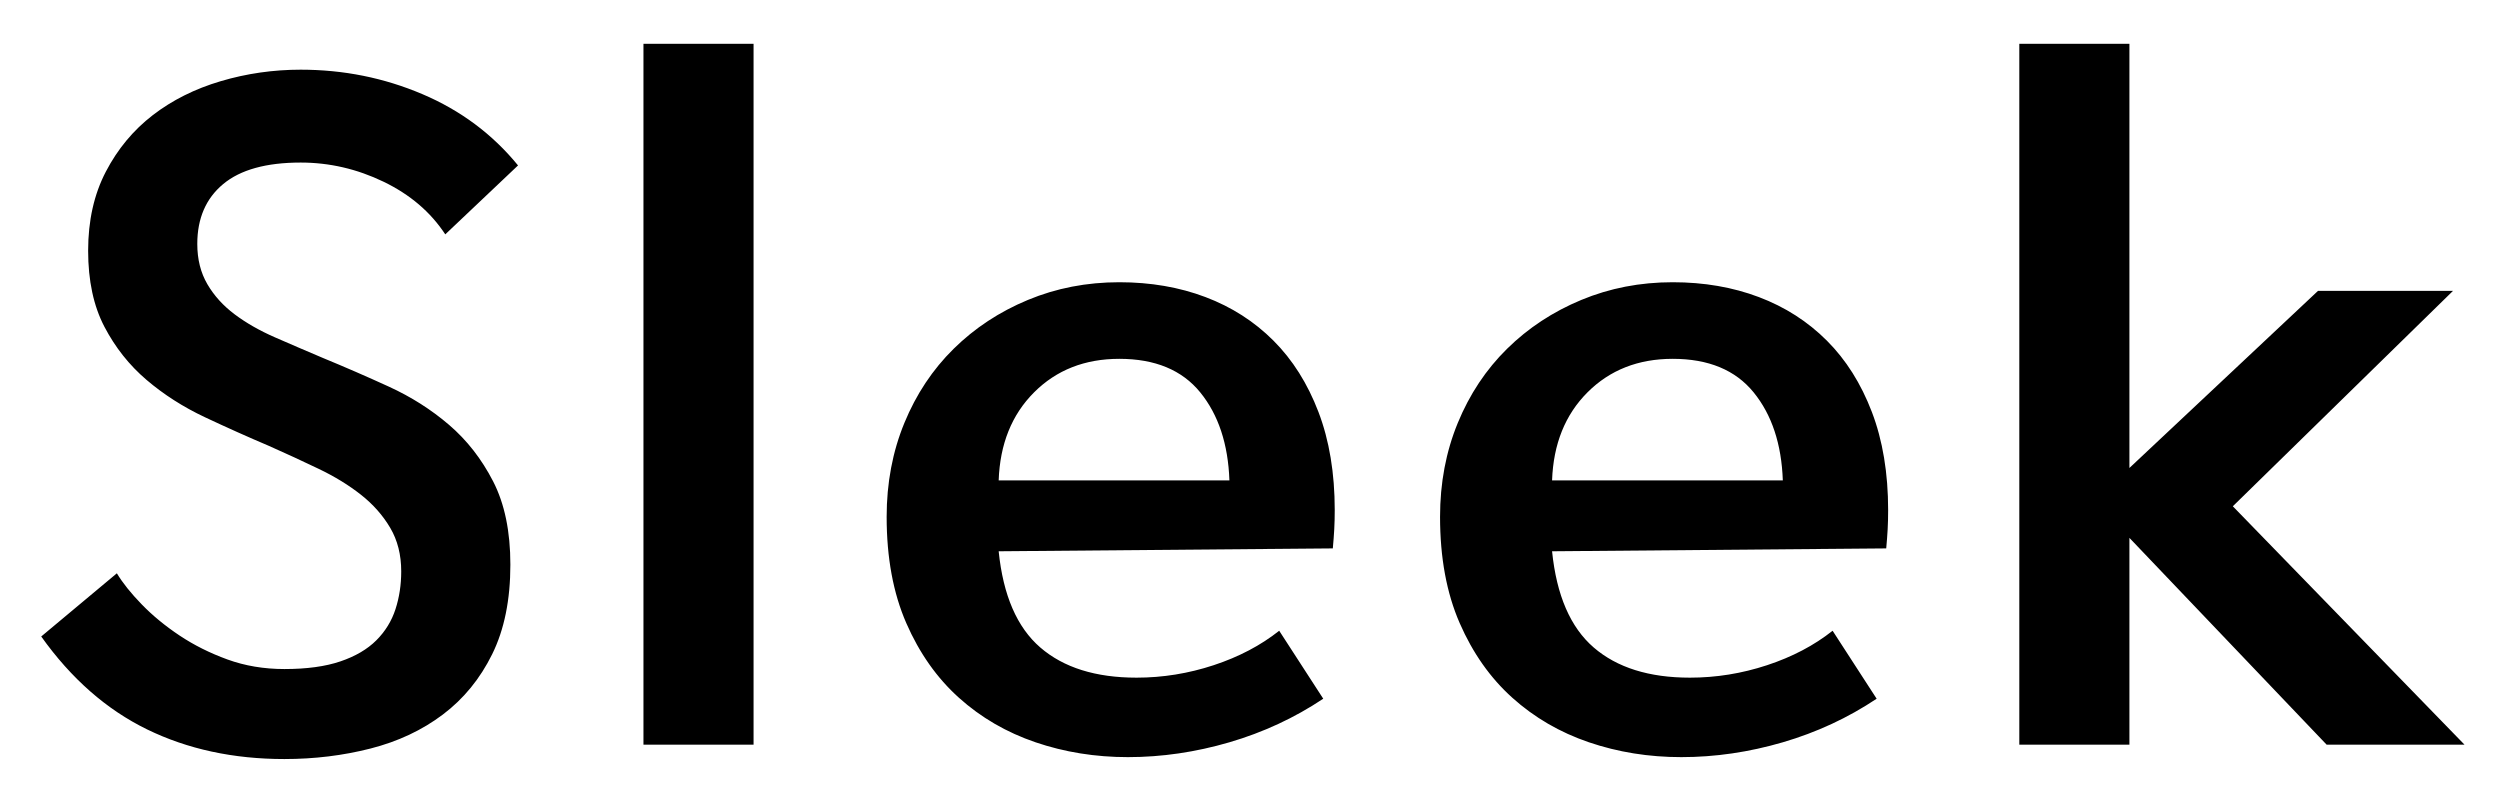
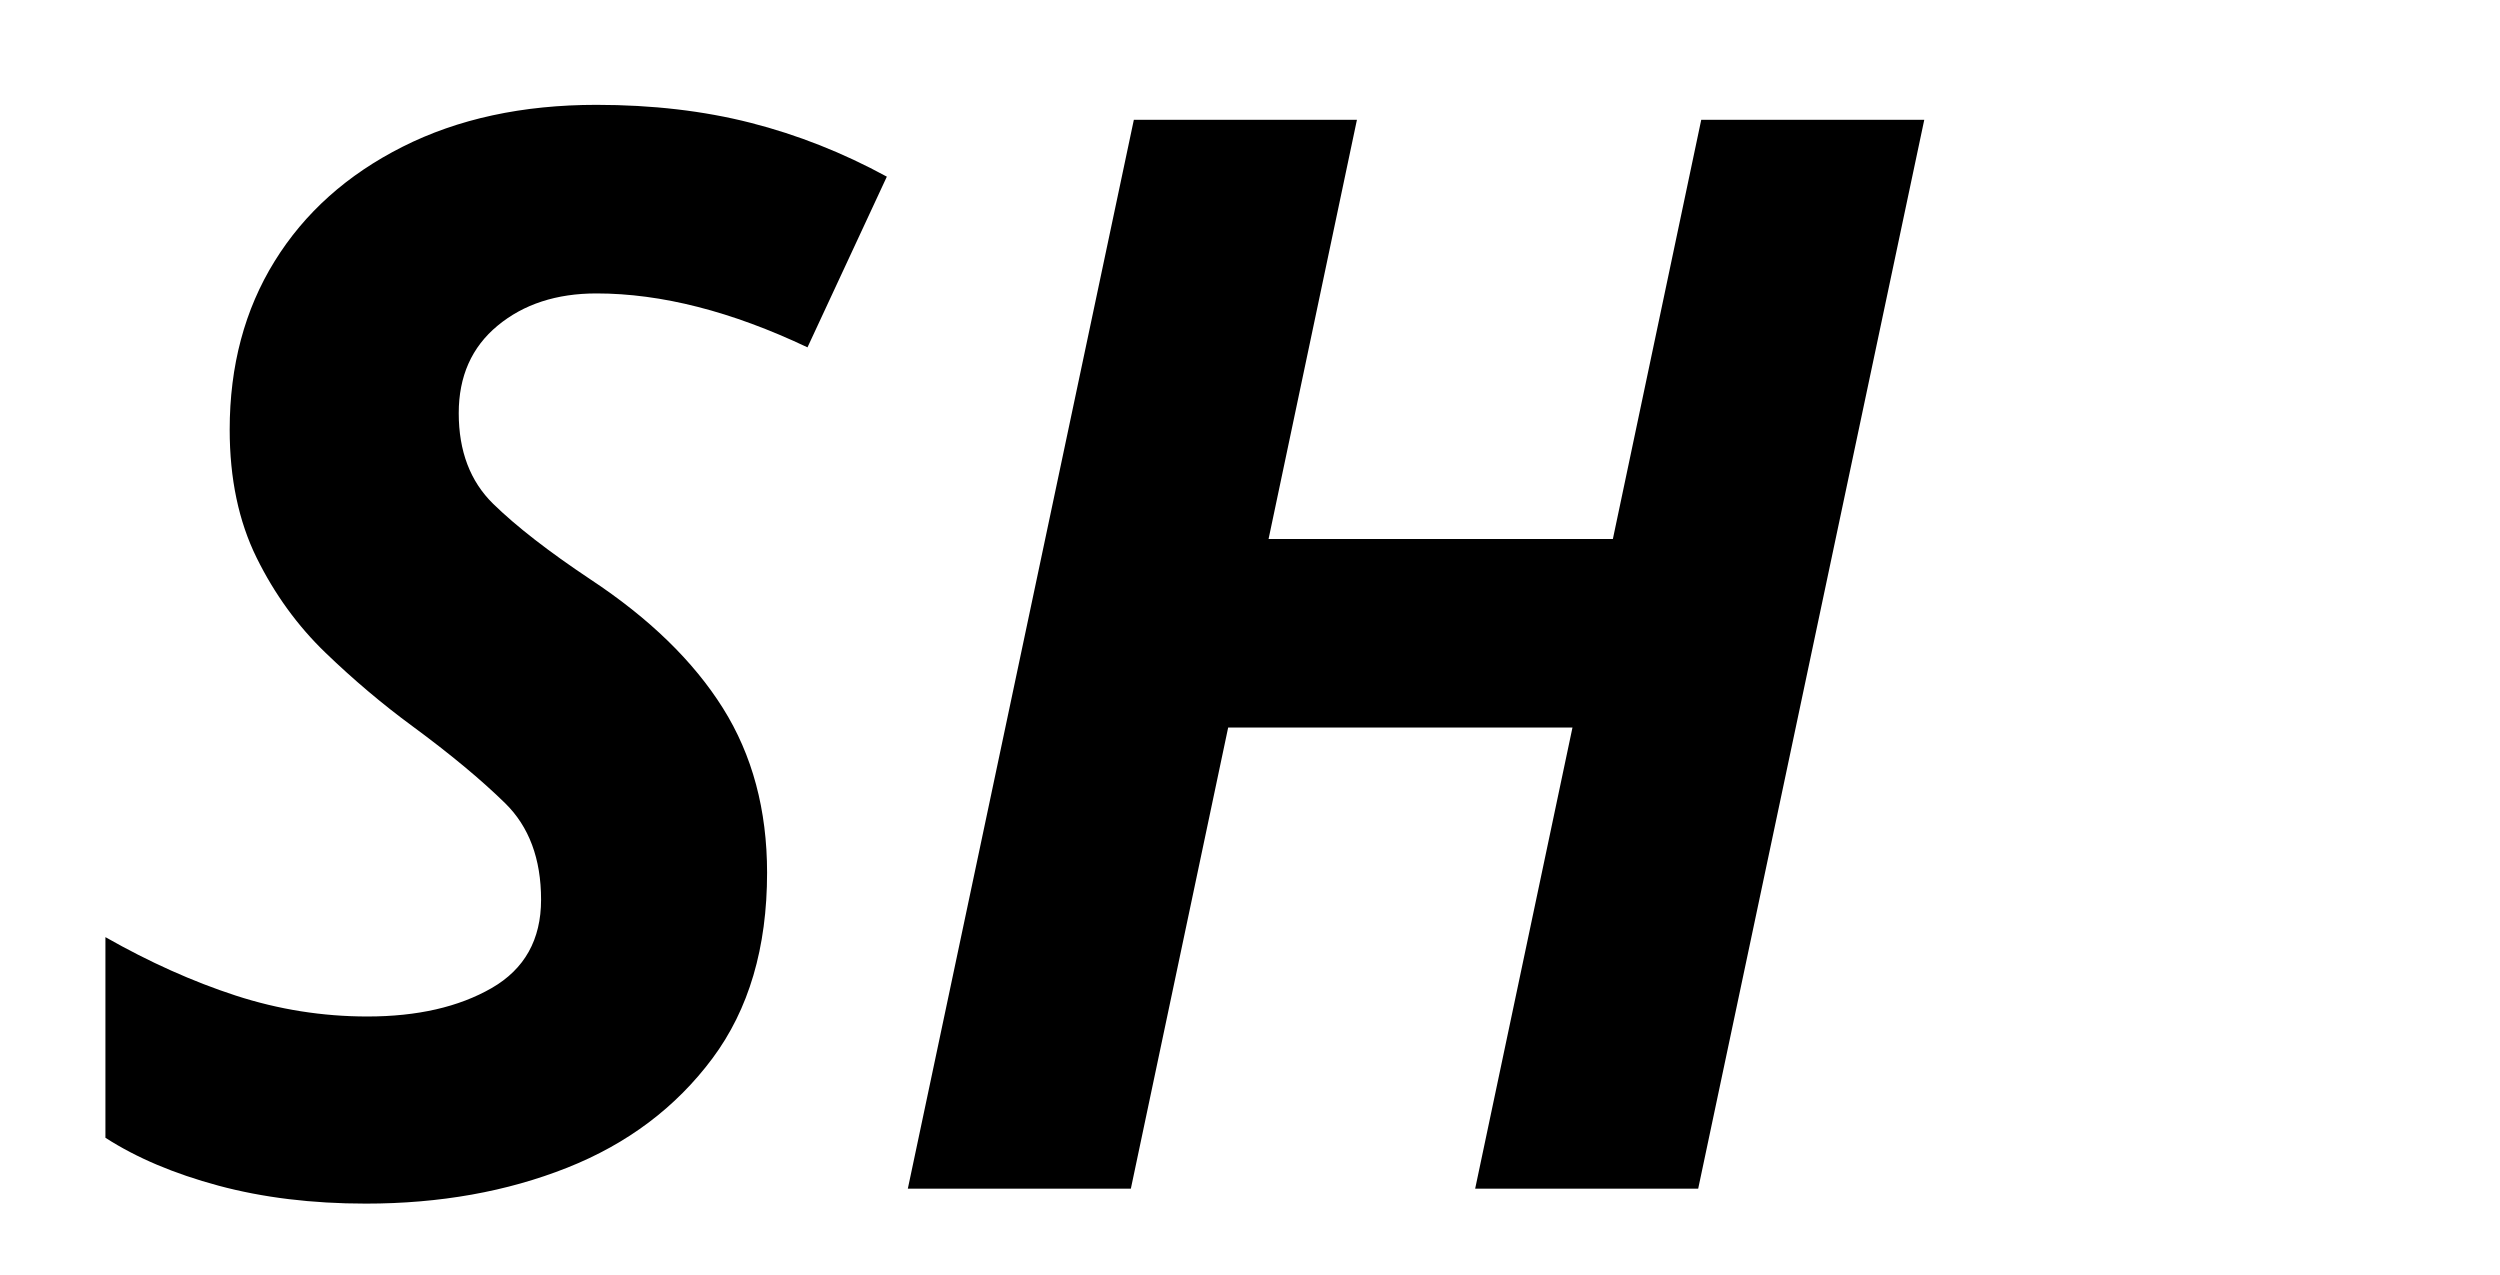
- <svg xmlns="http://www.w3.org/2000/svg" class="logo" viewBox="0 0 47 15" version="1.1">
-   <g id="logo" transform="translate(-113, -89)">
-     <path d="M114.657,93.712 C114.657,93.148 114.768,92.653 114.99,92.227 C115.212,91.801 115.506,91.447 115.872,91.165 C116.238,90.883 116.664,90.67 117.15,90.526 C117.636,90.382 118.137,90.31 118.653,90.31 C119.457,90.31 120.219,90.463 120.939,90.769 C121.659,91.075 122.259,91.522 122.739,92.11 L121.371,93.406 C121.095,92.986 120.708,92.656 120.21,92.416 C119.712,92.176 119.193,92.056 118.653,92.056 C118.005,92.056 117.519,92.191 117.195,92.461 C116.871,92.731 116.709,93.106 116.709,93.586 C116.709,93.874 116.772,94.126 116.898,94.342 C117.024,94.558 117.195,94.747 117.411,94.909 C117.627,95.071 117.879,95.215 118.167,95.341 C118.455,95.467 118.755,95.596 119.067,95.728 C119.475,95.896 119.889,96.076 120.309,96.268 C120.729,96.46 121.107,96.7 121.443,96.988 C121.779,97.276 122.055,97.63 122.271,98.05 C122.487,98.47 122.595,98.992 122.595,99.616 C122.595,100.276 122.481,100.837 122.253,101.299 C122.025,101.761 121.716,102.139 121.326,102.433 C120.936,102.727 120.483,102.94 119.967,103.072 C119.451,103.204 118.911,103.27 118.347,103.27 C117.387,103.27 116.526,103.084 115.764,102.712 C115.002,102.34 114.339,101.758 113.775,100.966 L115.197,99.778 C115.305,99.958 115.461,100.153 115.665,100.363 C115.869,100.573 116.106,100.768 116.376,100.948 C116.646,101.128 116.946,101.278 117.276,101.398 C117.606,101.518 117.963,101.578 118.347,101.578 C118.767,101.578 119.118,101.53 119.4,101.434 C119.682,101.338 119.907,101.206 120.075,101.038 C120.243,100.87 120.363,100.675 120.435,100.453 C120.507,100.231 120.543,99.994 120.543,99.742 C120.543,99.43 120.474,99.157 120.336,98.923 C120.198,98.689 120.015,98.482 119.787,98.302 C119.559,98.122 119.295,97.96 118.995,97.816 C118.695,97.672 118.383,97.528 118.059,97.384 C117.663,97.216 117.261,97.036 116.853,96.844 C116.445,96.652 116.079,96.418 115.755,96.142 C115.431,95.866 115.167,95.533 114.963,95.143 C114.759,94.753 114.657,94.276 114.657,93.712 Z M127.167,89.824 L127.167,103 L125.097,103 L125.097,89.824 L127.167,89.824 Z M131.775,99.364 C131.859,100.192 132.12,100.795 132.558,101.173 C132.996,101.551 133.599,101.74 134.367,101.74 C134.859,101.74 135.342,101.662 135.816,101.506 C136.29,101.35 136.701,101.134 137.049,100.858 L137.877,102.136 C137.337,102.496 136.749,102.769 136.113,102.955 C135.477,103.141 134.841,103.234 134.205,103.234 C133.593,103.234 133.014,103.141 132.468,102.955 C131.922,102.769 131.442,102.49 131.028,102.118 C130.614,101.746 130.284,101.278 130.038,100.714 C129.792,100.15 129.669,99.484 129.669,98.716 C129.669,98.08 129.78,97.492 130.002,96.952 C130.224,96.412 130.533,95.947 130.929,95.557 C131.325,95.167 131.79,94.861 132.324,94.639 C132.858,94.417 133.431,94.306 134.043,94.306 C134.631,94.306 135.171,94.399 135.663,94.585 C136.155,94.771 136.581,95.044 136.941,95.404 C137.301,95.764 137.583,96.211 137.787,96.745 C137.991,97.279 138.093,97.894 138.093,98.59 C138.093,98.722 138.09,98.842 138.084,98.95 C138.078,99.058 138.069,99.178 138.057,99.31 L131.775,99.364 Z M134.043,95.746 C133.395,95.746 132.861,95.956 132.441,96.376 C132.021,96.796 131.799,97.348 131.775,98.032 L136.113,98.032 C136.089,97.348 135.906,96.796 135.564,96.376 C135.222,95.956 134.715,95.746 134.043,95.746 Z M142.179,99.364 C142.263,100.192 142.524,100.795 142.962,101.173 C143.4,101.551 144.003,101.74 144.771,101.74 C145.263,101.74 145.746,101.662 146.22,101.506 C146.694,101.35 147.105,101.134 147.453,100.858 L148.281,102.136 C147.741,102.496 147.153,102.769 146.517,102.955 C145.881,103.141 145.245,103.234 144.609,103.234 C143.997,103.234 143.418,103.141 142.872,102.955 C142.326,102.769 141.846,102.49 141.432,102.118 C141.018,101.746 140.688,101.278 140.442,100.714 C140.196,100.15 140.073,99.484 140.073,98.716 C140.073,98.08 140.184,97.492 140.406,96.952 C140.628,96.412 140.937,95.947 141.333,95.557 C141.729,95.167 142.194,94.861 142.728,94.639 C143.262,94.417 143.835,94.306 144.447,94.306 C145.035,94.306 145.575,94.399 146.067,94.585 C146.559,94.771 146.985,95.044 147.345,95.404 C147.705,95.764 147.987,96.211 148.191,96.745 C148.395,97.279 148.497,97.894 148.497,98.59 C148.497,98.722 148.494,98.842 148.488,98.95 C148.482,99.058 148.473,99.178 148.461,99.31 L142.179,99.364 Z M144.447,95.746 C143.799,95.746 143.265,95.956 142.845,96.376 C142.425,96.796 142.203,97.348 142.179,98.032 L146.517,98.032 C146.493,97.348 146.31,96.796 145.968,96.376 C145.626,95.956 145.119,95.746 144.447,95.746 Z M153.033,89.824 L153.033,97.798 L156.579,94.468 L159.117,94.468 L154.977,98.518 L159.333,103 L156.741,103 L153.033,99.112 L153.033,103 L150.963,103 L150.963,89.824 L153.033,89.824 Z" id="Sleek" />
-   </g>
+ <svg xmlns="http://www.w3.org/2000/svg" id="레이어_2" data-name="레이어 2" viewBox="0 0 668.01 340.51">
+   <defs>
+     <style>.cls-1{font-size:400px;font-family:Verdana-BoldItalic, Verdana;font-weight:700;font-style:italic;}</style>
+   </defs>
+   <text class="cls-1" transform="translate(20.17 317.61)">SH</text>
</svg>
